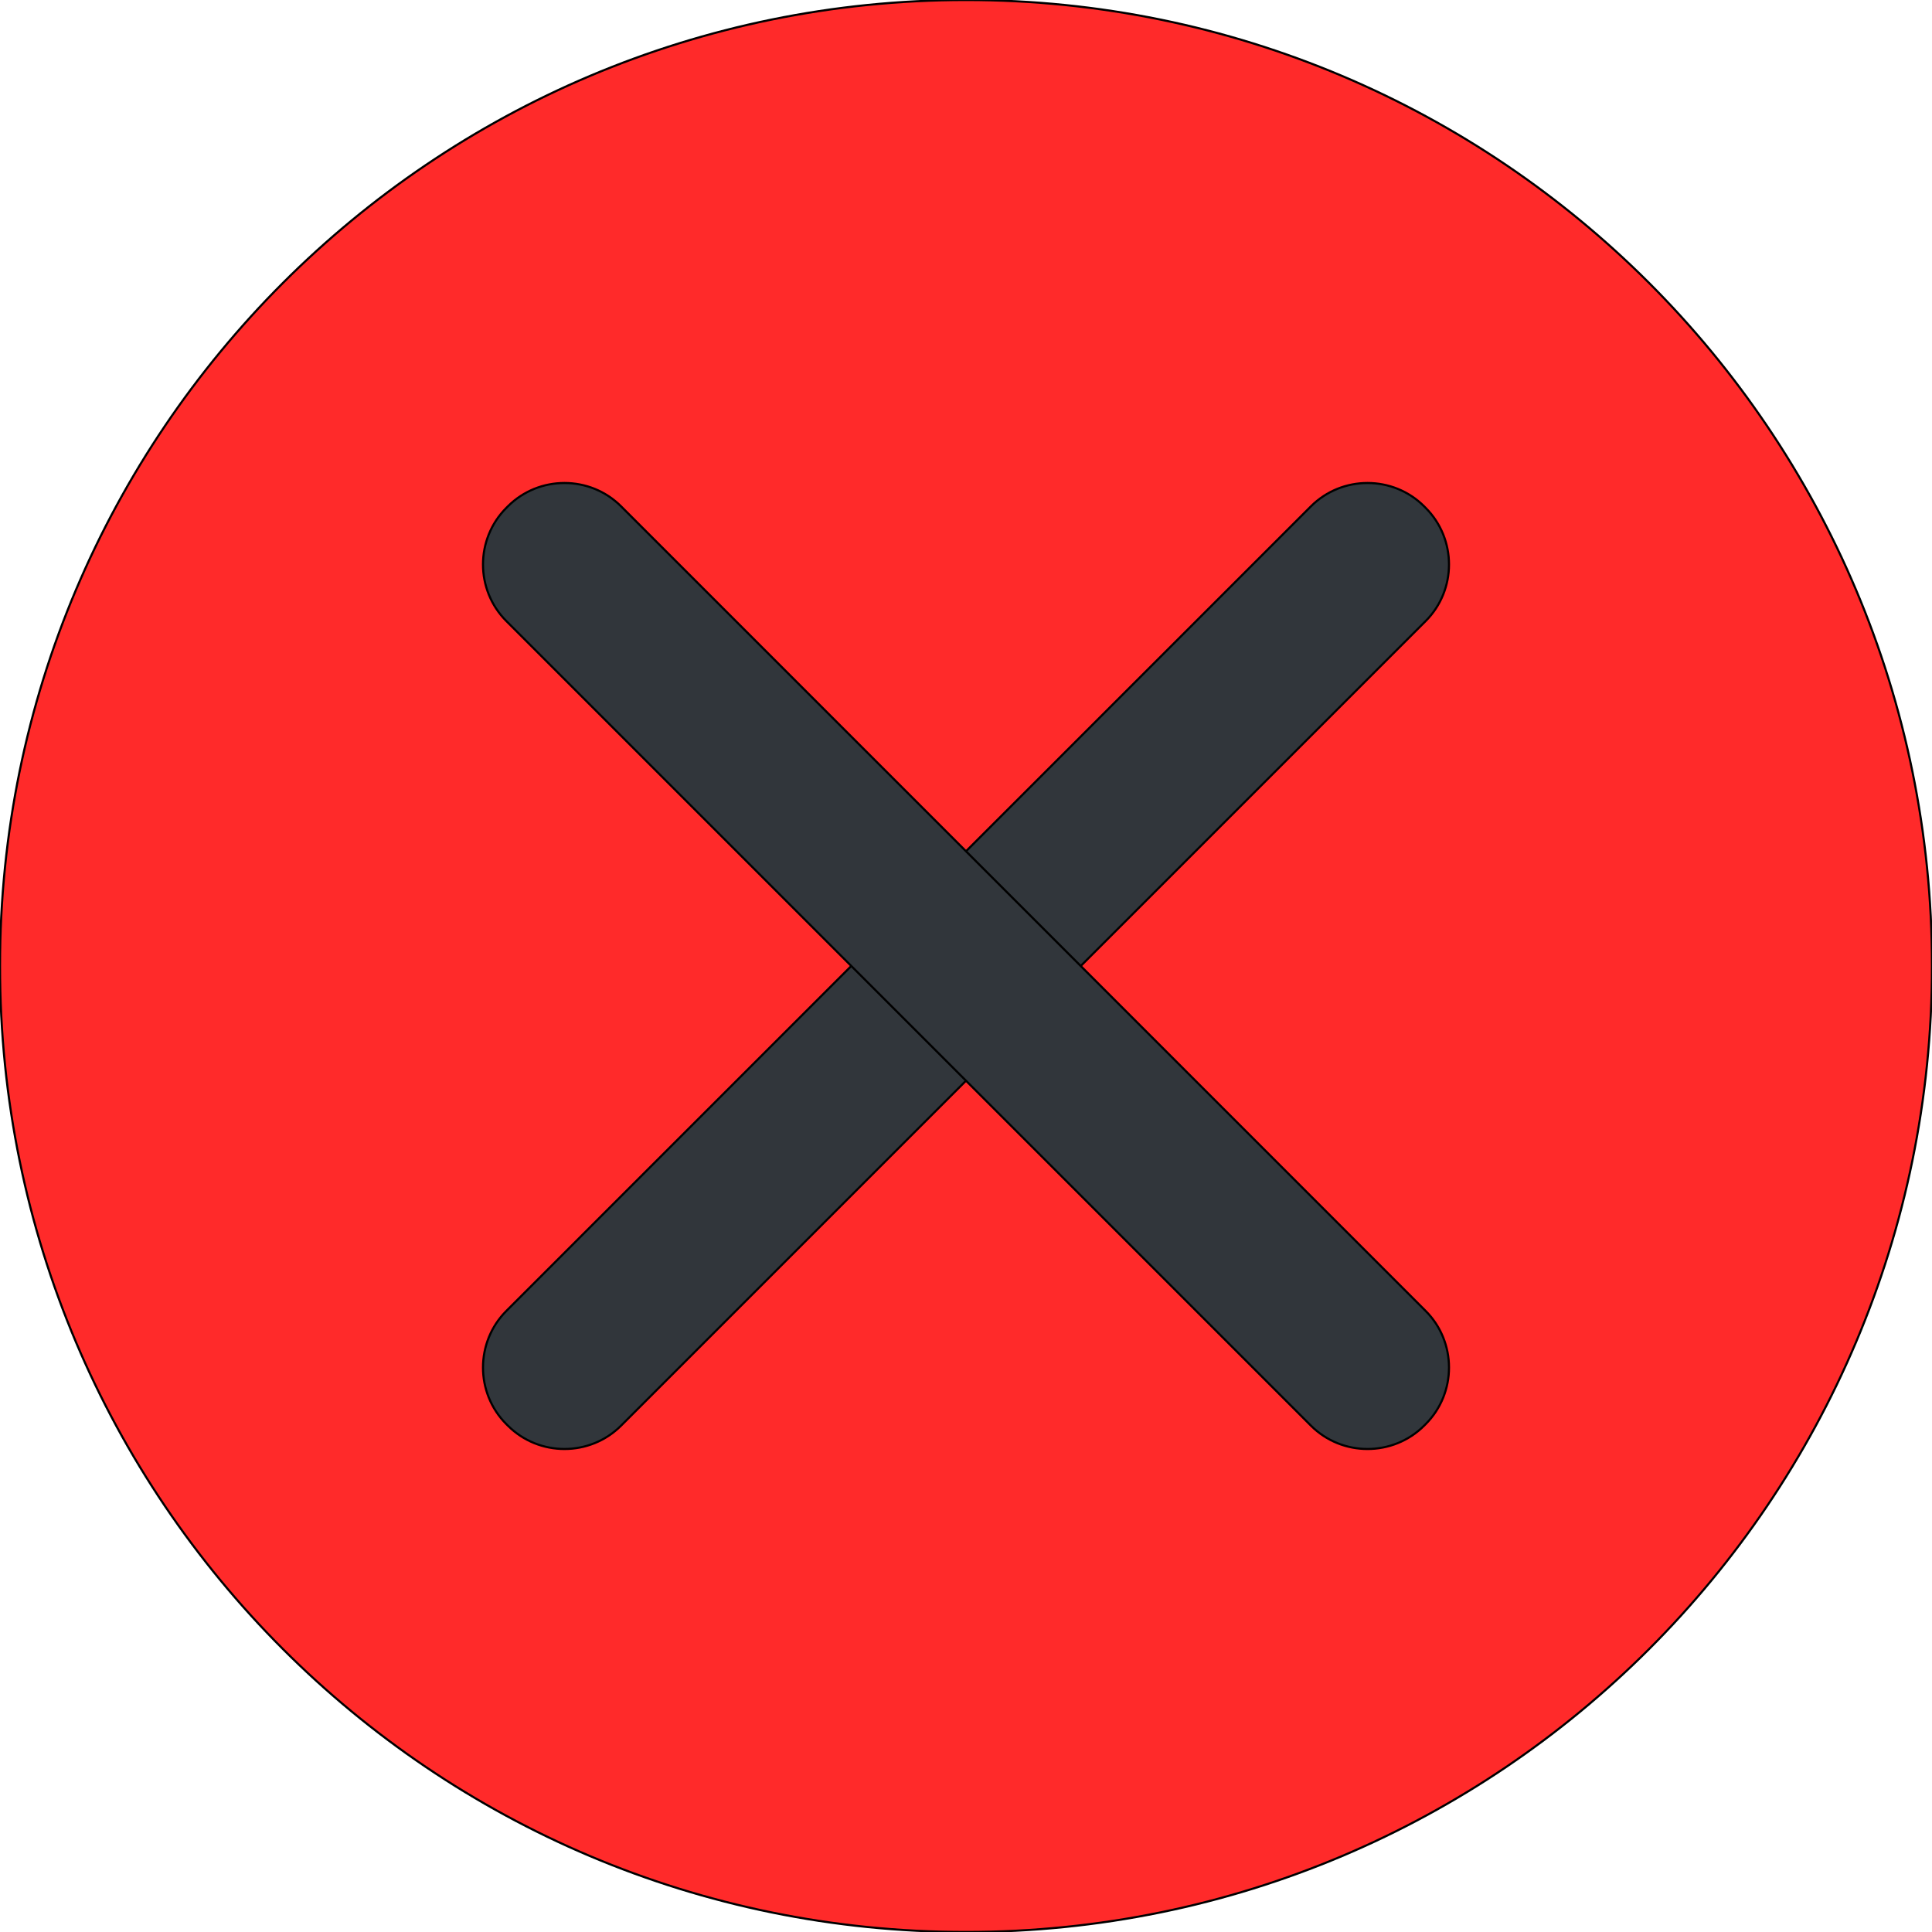
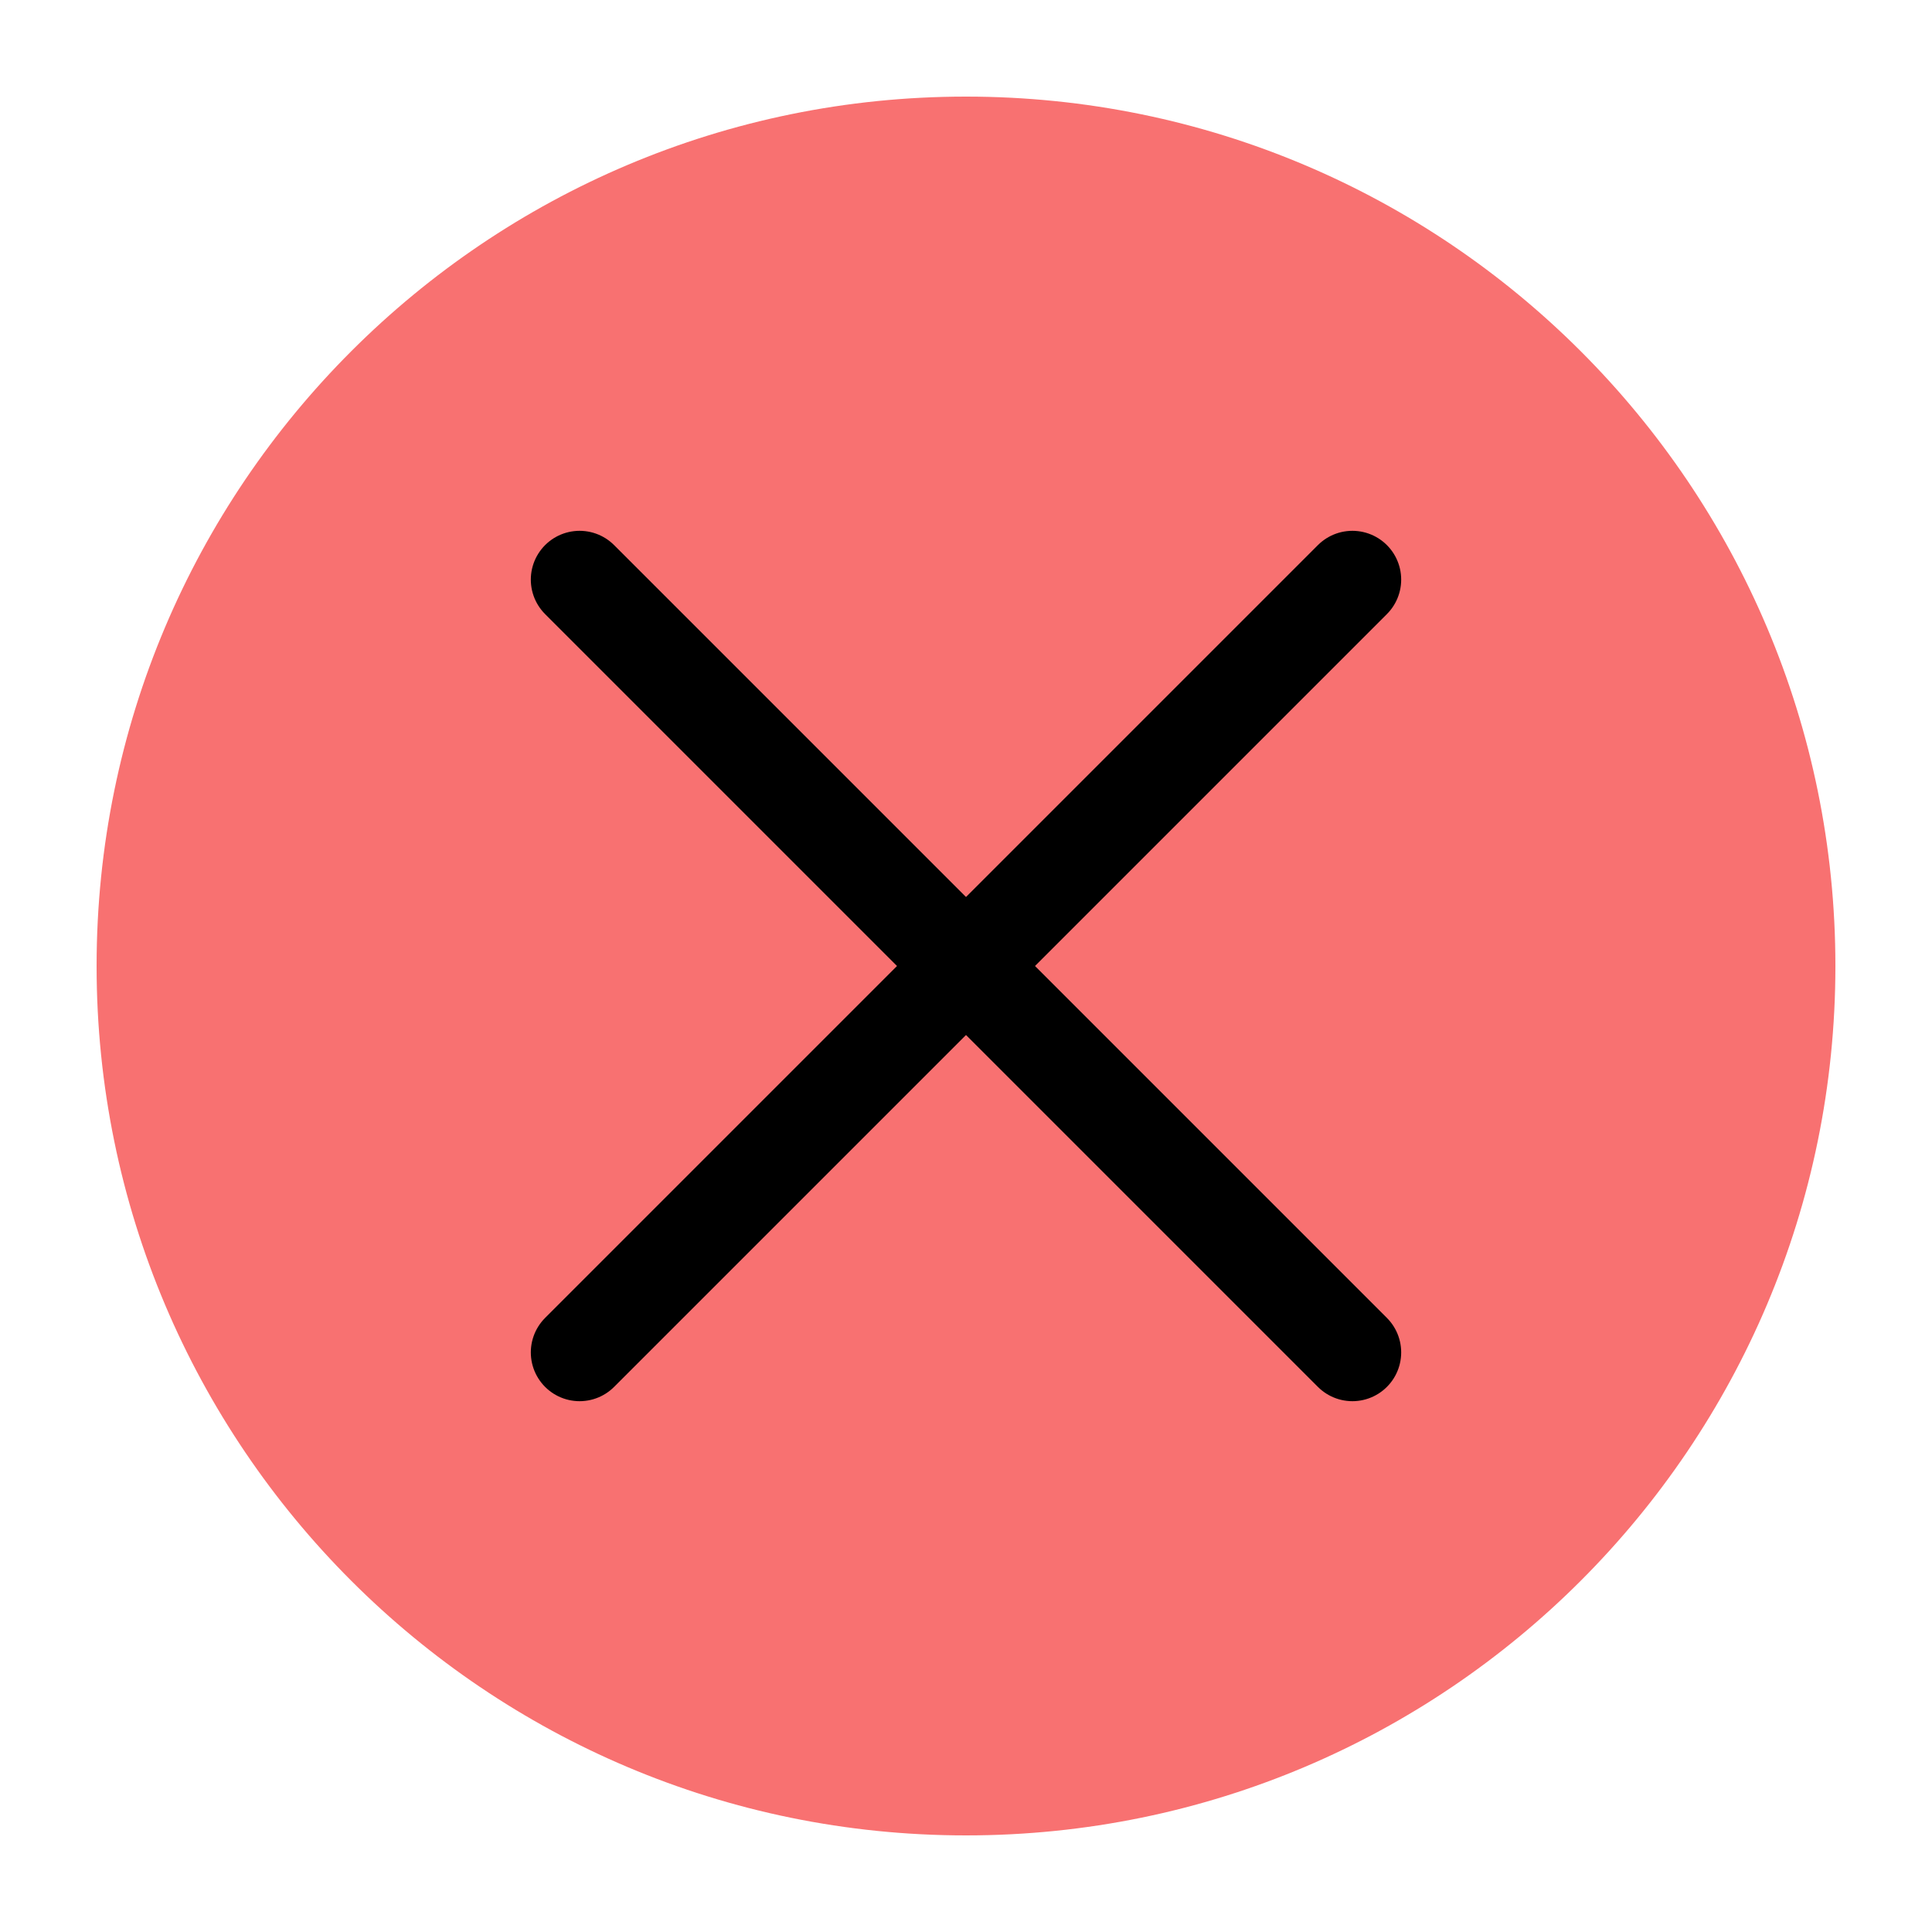
<svg xmlns="http://www.w3.org/2000/svg" viewBox="0 0 50 50" version="1.2" baseProfile="tiny">
  <defs>
</defs>
  <g fill="none" stroke="black" stroke-width="1" fill-rule="evenodd" stroke-linecap="square" stroke-linejoin="bevel">
    <g fill="none" stroke="#000000" stroke-opacity="1" stroke-width="1" stroke-linecap="square" stroke-linejoin="bevel" transform="matrix(1,0,0,1,0,0)" font-family="Noto Sans" font-size="10" font-weight="400" font-style="normal">
</g>
-     <g fill="#ff2a2a" fill-opacity="1" stroke="#000000" stroke-opacity="1" stroke-width="1" stroke-linecap="butt" stroke-linejoin="miter" stroke-miterlimit="4" transform="matrix(0.0548323,0,0,-0.0548323,-1.26386,49.2991)" font-family="Noto Sans" font-size="10" font-weight="400" font-style="normal">
-       <path vector-effect="none" fill-rule="nonzero" d="M478.989,899.088 C730.791,899.088 934.921,694.961 934.921,443.153 C934.921,191.345 730.791,-12.783 478.989,-12.783 C227.18,-12.783 23.05,191.345 23.05,443.153 C23.05,694.961 227.18,899.088 478.989,899.088 Z " />
+     <g fill="#f87171" fill-opacity="1" stroke="none" transform="matrix(2.5,0,0,2.5,2.5,2.5)" font-family="Noto Sans" font-size="10" font-weight="400" font-style="normal">
+       <circle cx="9" cy="9" r="9" />
    </g>
-     <g fill="#31363b" fill-opacity="1" stroke="#000000" stroke-opacity="1" stroke-width="1" stroke-linecap="butt" stroke-linejoin="miter" stroke-miterlimit="4" transform="matrix(0.0548323,0,0,-0.0548323,-1.26386,49.2991)" font-family="Noto Sans" font-size="10" font-weight="400" font-style="normal">
-       <path vector-effect="none" fill-rule="nonzero" d="M262.04,280.359 L641.782,660.102 C656.478,674.797 680.521,674.797 695.225,660.102 L695.928,659.392 C710.627,644.696 710.627,620.652 695.932,605.952 L316.189,226.214 C301.49,211.514 277.445,211.514 262.75,226.214 L262.04,226.915 C247.343,241.615 247.343,265.664 262.04,280.359 Z " />
-     </g>
-     <g fill="#31363b" fill-opacity="1" stroke="#000000" stroke-opacity="1" stroke-width="1" stroke-linecap="butt" stroke-linejoin="miter" stroke-miterlimit="4" transform="matrix(0.0548323,0,0,-0.0548323,-1.26386,49.2991)" font-family="Noto Sans" font-size="10" font-weight="400" font-style="normal">
-       <path vector-effect="none" fill-rule="nonzero" d="M316.193,660.099 L695.932,280.355 C710.627,265.66 710.627,241.611 695.932,226.916 L695.225,226.21 C680.525,211.51 656.482,211.51 641.785,226.21 L262.043,605.949 C247.342,620.649 247.342,644.693 262.043,659.393 L262.749,660.099 C277.448,674.798 301.493,674.798 316.193,660.099 Z " />
+     <g fill="none" stroke="#000000" stroke-opacity="1" stroke-width="1.01" stroke-linecap="round" stroke-linejoin="miter" stroke-miterlimit="2" transform="matrix(2.5,0,0,2.5,2.5,2.5)" font-family="Noto Sans" font-size="10" font-weight="400" font-style="normal">
+       <polyline fill="none" vector-effect="none" points="5,5 13,13 " />
+       <polyline fill="none" vector-effect="none" points="13,5 5,13 " />
    </g>
    <g fill="none" stroke="#000000" stroke-opacity="1" stroke-width="1" stroke-linecap="square" stroke-linejoin="bevel" transform="matrix(1,0,0,1,0,0)" font-family="Noto Sans" font-size="10" font-weight="400" font-style="normal">
</g>
  </g>
</svg>
